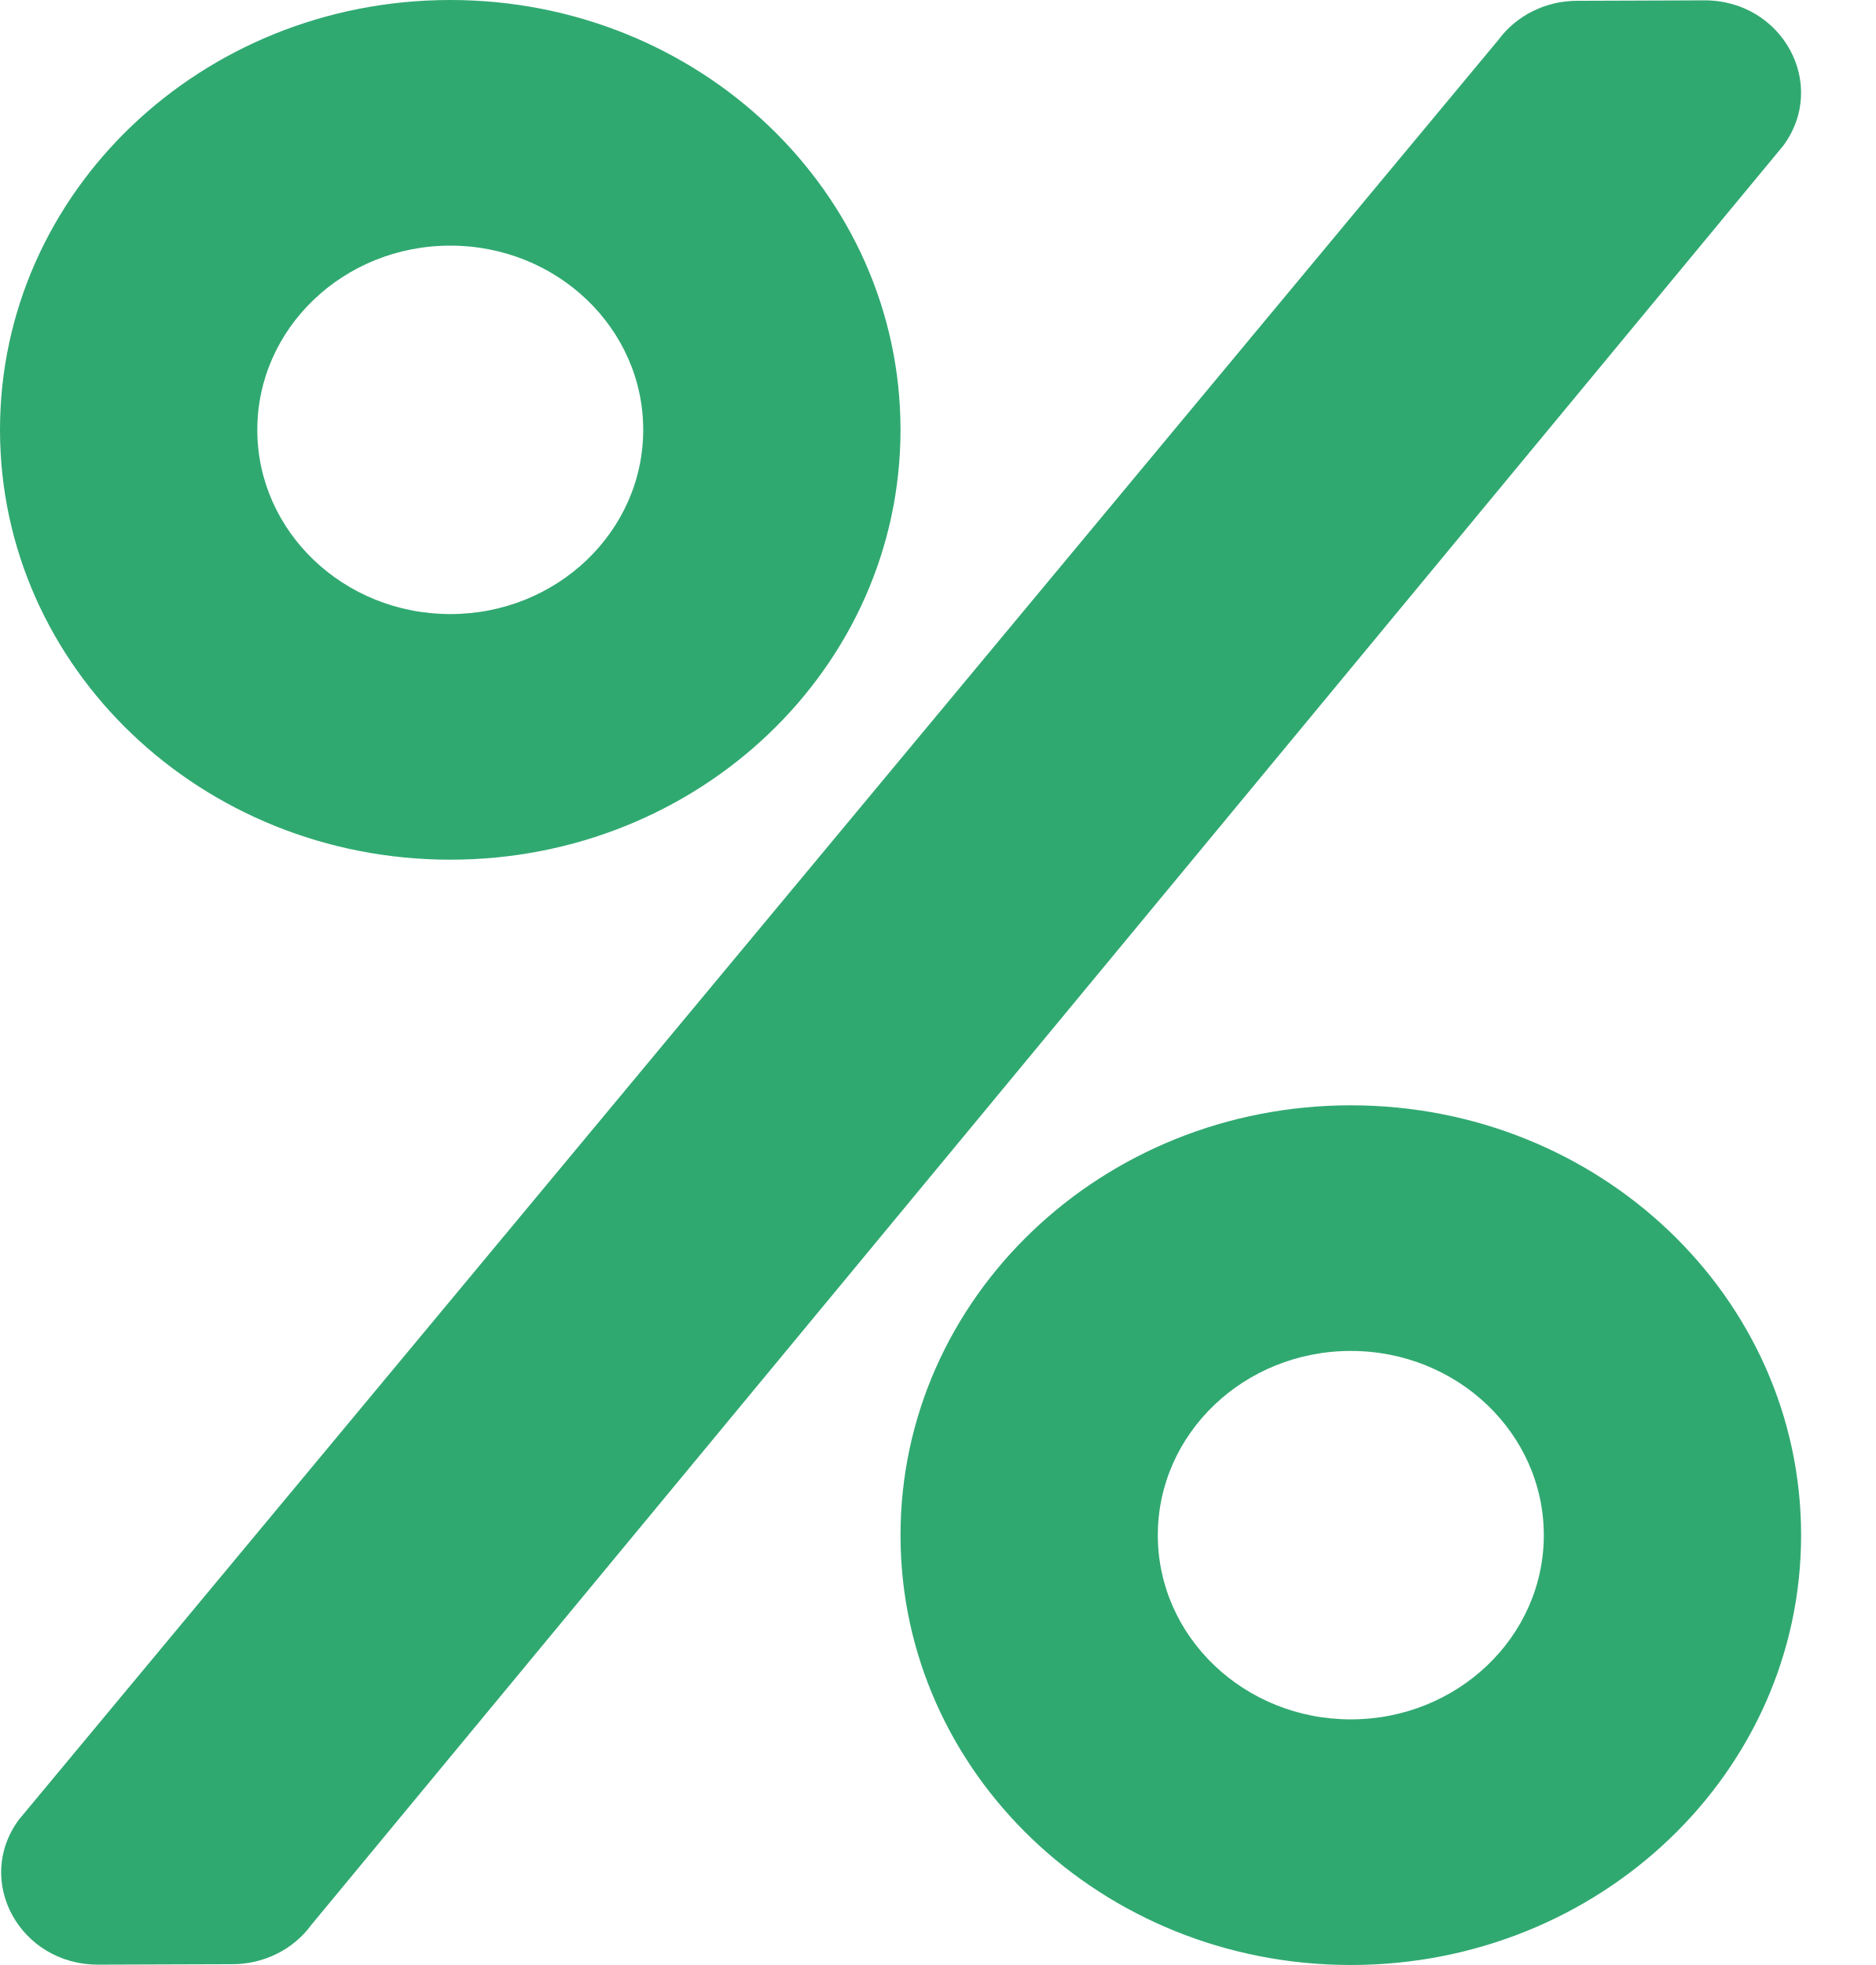
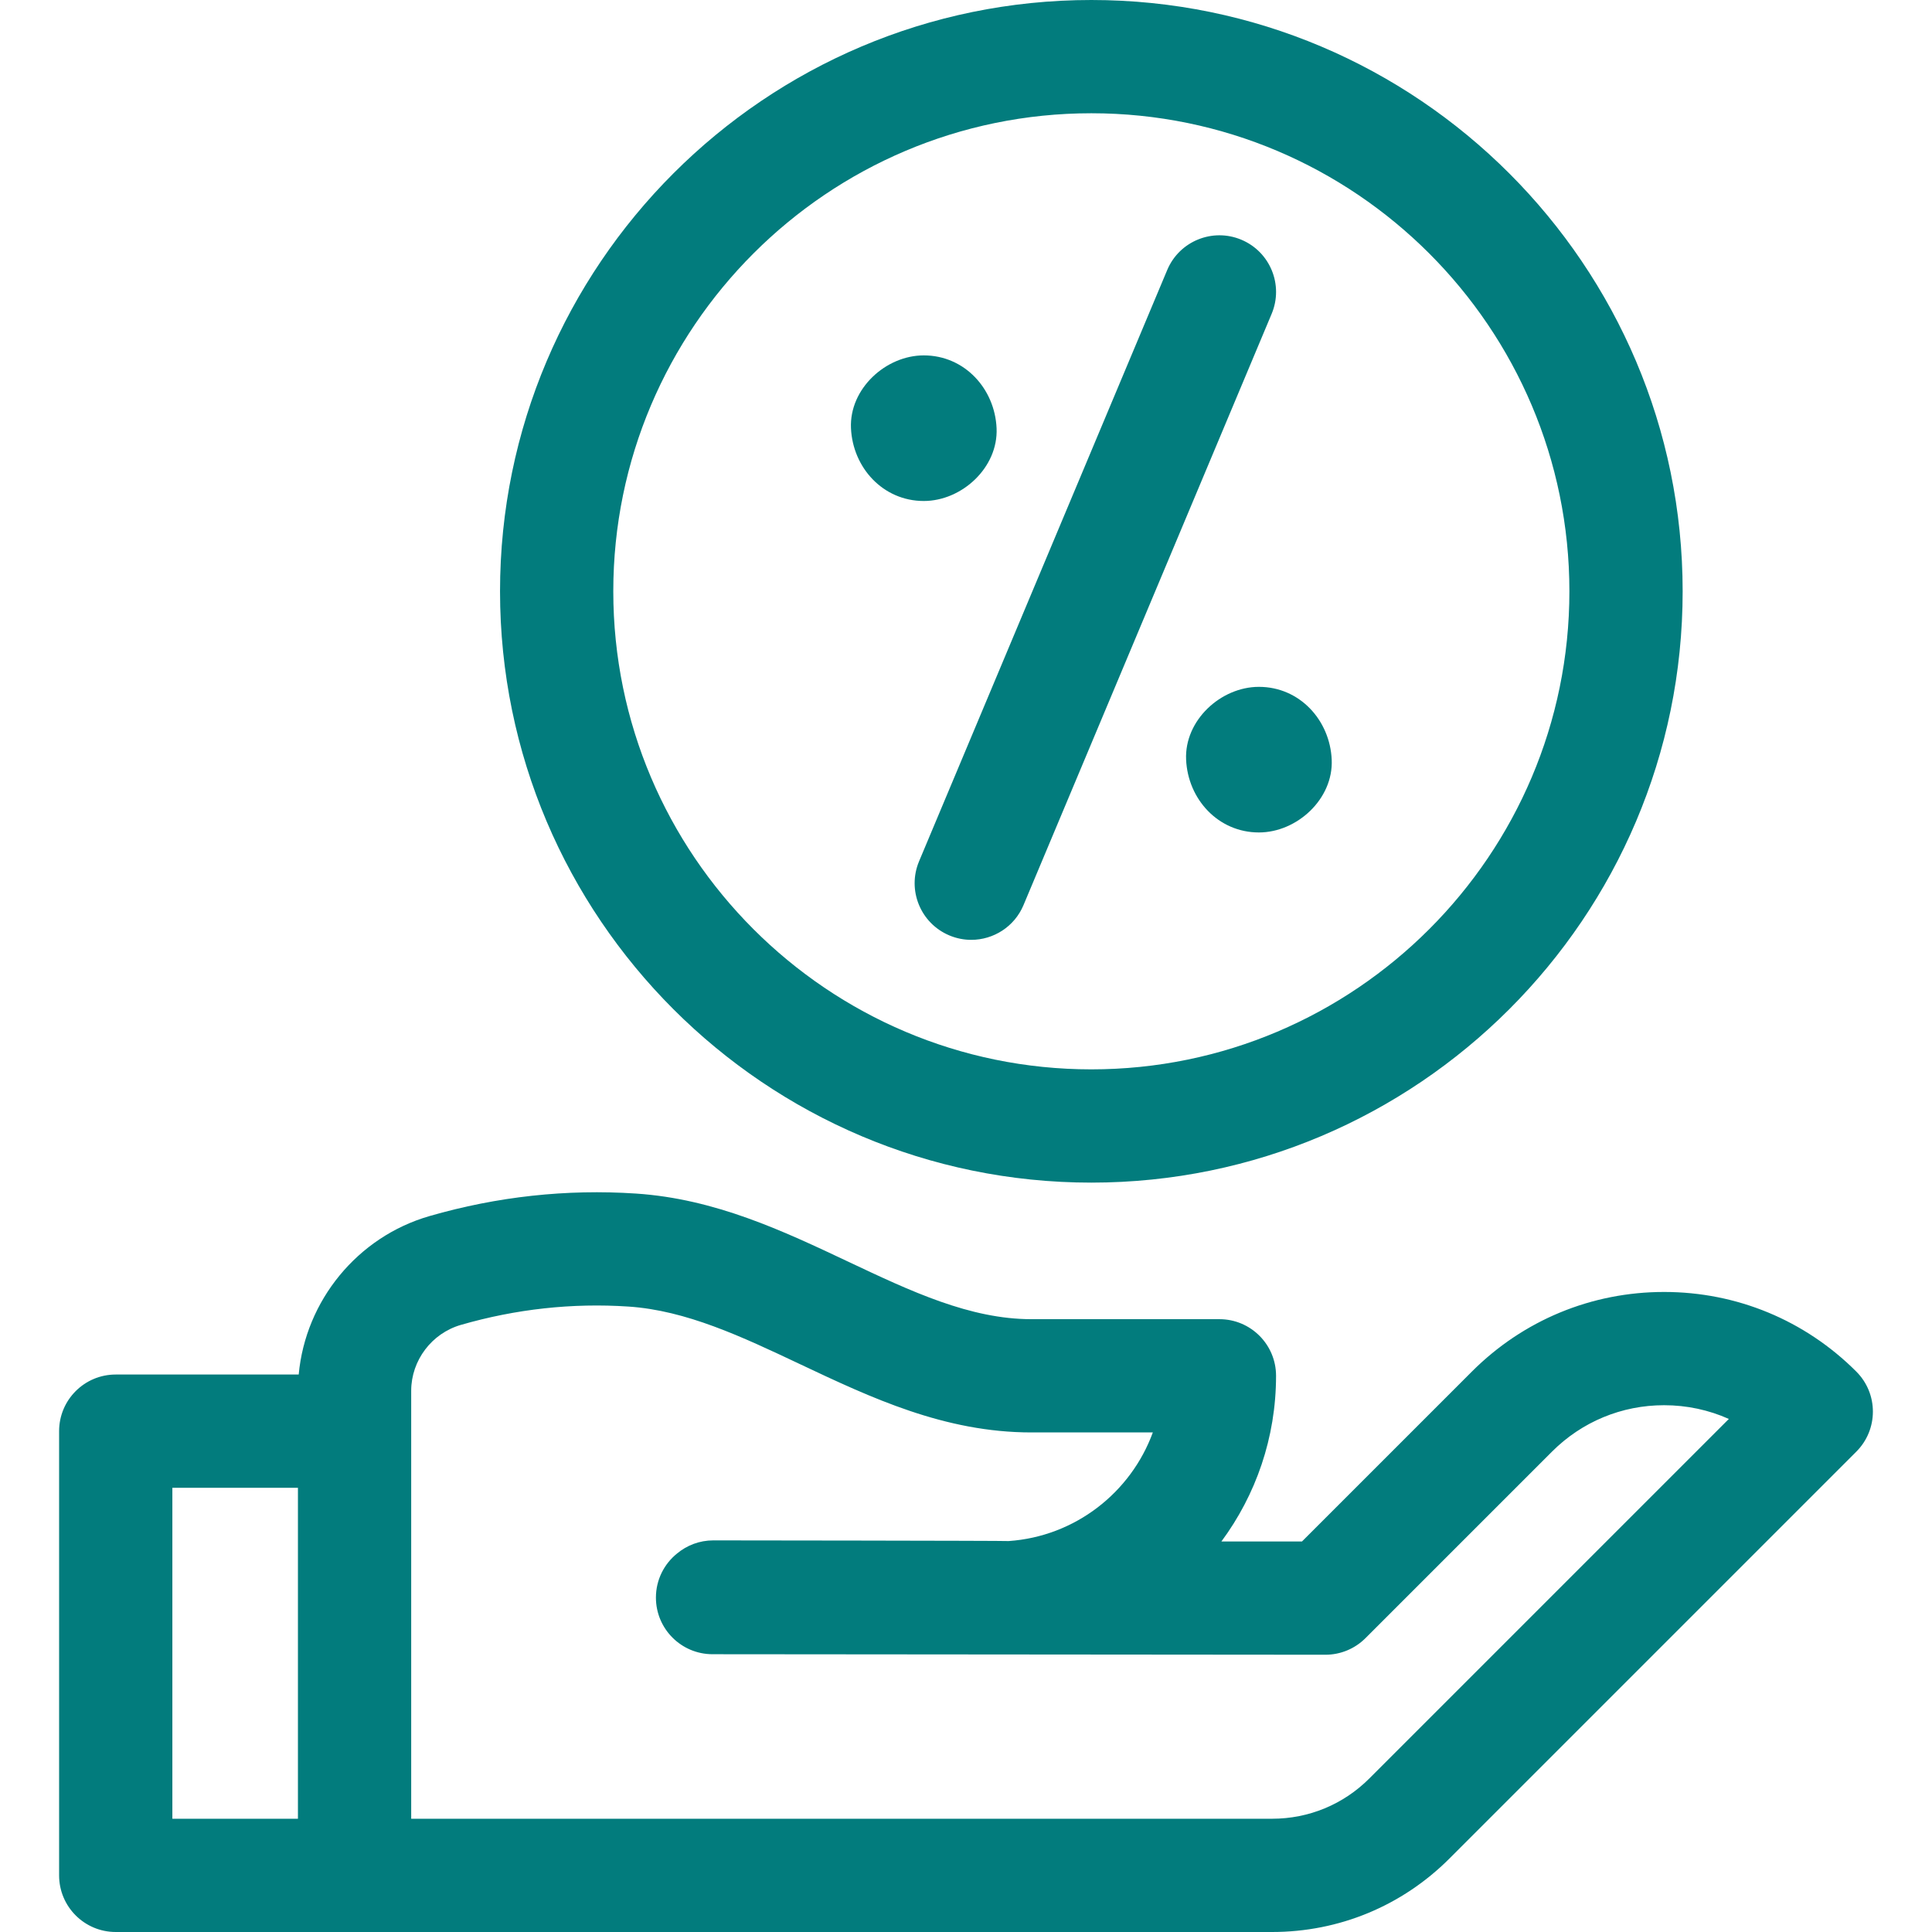
- <svg xmlns="http://www.w3.org/2000/svg" width="21" height="22" viewBox="0 0 21 22" fill="none">
-   <path d="M5.042 9.625C7.828 9.625 10.083 7.472 10.083 4.812C10.083 2.153 7.828 0 5.042 0C2.255 0 0 2.153 0 4.812C0 7.472 2.255 9.625 5.042 9.625ZM5.042 2.75C6.235 2.75 7.202 3.674 7.202 4.812C7.202 5.951 6.235 6.875 5.042 6.875C3.849 6.875 2.881 5.951 2.881 4.812C2.881 3.674 3.849 2.75 5.042 2.75ZM15.125 12.375C12.339 12.375 10.083 14.528 10.083 17.188C10.083 19.847 12.339 22 15.125 22C17.911 22 20.167 19.847 20.167 17.188C20.167 14.528 17.911 12.375 15.125 12.375ZM15.125 19.25C13.932 19.25 12.964 18.326 12.964 17.188C12.964 16.049 13.932 15.125 15.125 15.125C16.318 15.125 17.286 16.049 17.286 17.188C17.286 18.326 16.318 19.25 15.125 19.25ZM17.659 0.009L19.082 0.004C19.955 0 20.473 0.941 19.969 1.629L3.484 21.553C3.385 21.688 3.253 21.799 3.099 21.875C2.946 21.951 2.775 21.991 2.602 21.991L1.098 21.996C0.221 21.996 -0.293 21.055 0.212 20.372L16.777 0.447C16.98 0.172 17.308 0.009 17.659 0.009Z" fill="#30A971" />
+ <svg xmlns="http://www.w3.org/2000/svg" version="1.1" width="512" height="512" x="0" y="0" viewBox="0 0 511.761 511.761" style="enable-background:new 0 0 512 512" xml:space="preserve" class="">
+   <g>
+     <g>
+       <path d="m491.71 363.313c-13.599-13.6-31.681-21.09-50.914-21.09s-37.315 7.49-50.914 21.09l-45.007 45.006h-21.345c9.095-12.279 14.479-27.467 14.479-43.886 0-8.284-6.716-15-15-15h-49.806c-16.278 0-31.909-7.384-48.458-15.202-17.358-8.2-35.307-16.679-56.294-18.074-18.353-1.221-36.753.787-54.685 5.965-19.093 5.513-32.845 22.415-34.643 41.971h-48.466c-8.284 0-15 6.716-15 15v117.668c0 8.284 6.716 15 15 15h306.303c17.743 0 34.426-6.91 46.974-19.457l107.776-107.778c5.859-5.857 5.859-15.354 0-21.213zm-446.053 30.78h33.263v87.668h-33.263zm317.064 76.997c-6.882 6.882-16.03 10.671-25.761 10.671h-228.04v-113.403c.023-8.021 5.438-15.182 13.171-17.414 14.573-4.209 29.504-5.843 44.371-4.854 15.309 1.018 29.959 7.938 45.47 15.267 18.813 8.887 38.265 18.076 61.272 18.076h32.165c-5.809 15.925-20.594 27.562-38.2 28.774-.719-.106-78.227-.179-78.227-.179-3.642 0-6.979 1.3-9.577 3.458-3.423 2.749-5.62 6.963-5.62 11.695 0 8.284 6.716 15 15 15l162.344.137c3.979 0 7.794-1.58 10.606-4.394l49.4-49.399c7.934-7.934 18.481-12.303 29.701-12.303 6.01 0 11.828 1.254 17.153 3.638z" fill="#027c7d" data-original="#000000" style="" class="" />
+       <path d="m289.082 313.26c86.366 0 156.63-70.264 156.63-156.63s-70.263-156.63-156.63-156.63-156.63 70.264-156.63 156.63 70.264 156.63 156.63 156.63zm0-283.26c69.824 0 126.63 56.806 126.63 126.63s-56.806 126.63-126.63 126.63-126.63-56.806-126.63-126.63 56.806-126.63 126.63-126.63z" fill="#027c7d" data-original="#000000" style="" class="" />
+       <path d="m244.696 132.706c10.087 0 19.751-8.87 19.285-19.284-.468-10.448-8.473-19.284-19.285-19.284-10.087 0-19.751 8.87-19.284 19.284.468 10.448 8.473 19.284 19.284 19.284z" fill="#027c7d" data-original="#000000" style="" class="" />
+       <path d="m314.184 201.222c.468 10.448 8.473 19.284 19.284 19.284 10.087 0 19.751-8.87 19.284-19.284-.468-10.448-8.473-19.284-19.284-19.284-10.087-.001-19.751 8.869-19.284 19.284z" fill="#027c7d" data-original="#000000" style="" class="" />
+       <path d="m251.475 247.781c1.896.796 3.863 1.173 5.798 1.173 5.861 0 11.428-3.457 13.838-9.199l65.73-156.62c3.206-7.639-.388-16.43-8.026-19.636-7.639-3.205-16.429.387-19.636 8.026l-65.73 156.62c-3.206 7.639.387 16.43 8.026 19.636z" fill="#027c7d" data-original="#000000" style="" class="" />
+     </g>
+   </g>
</svg>
